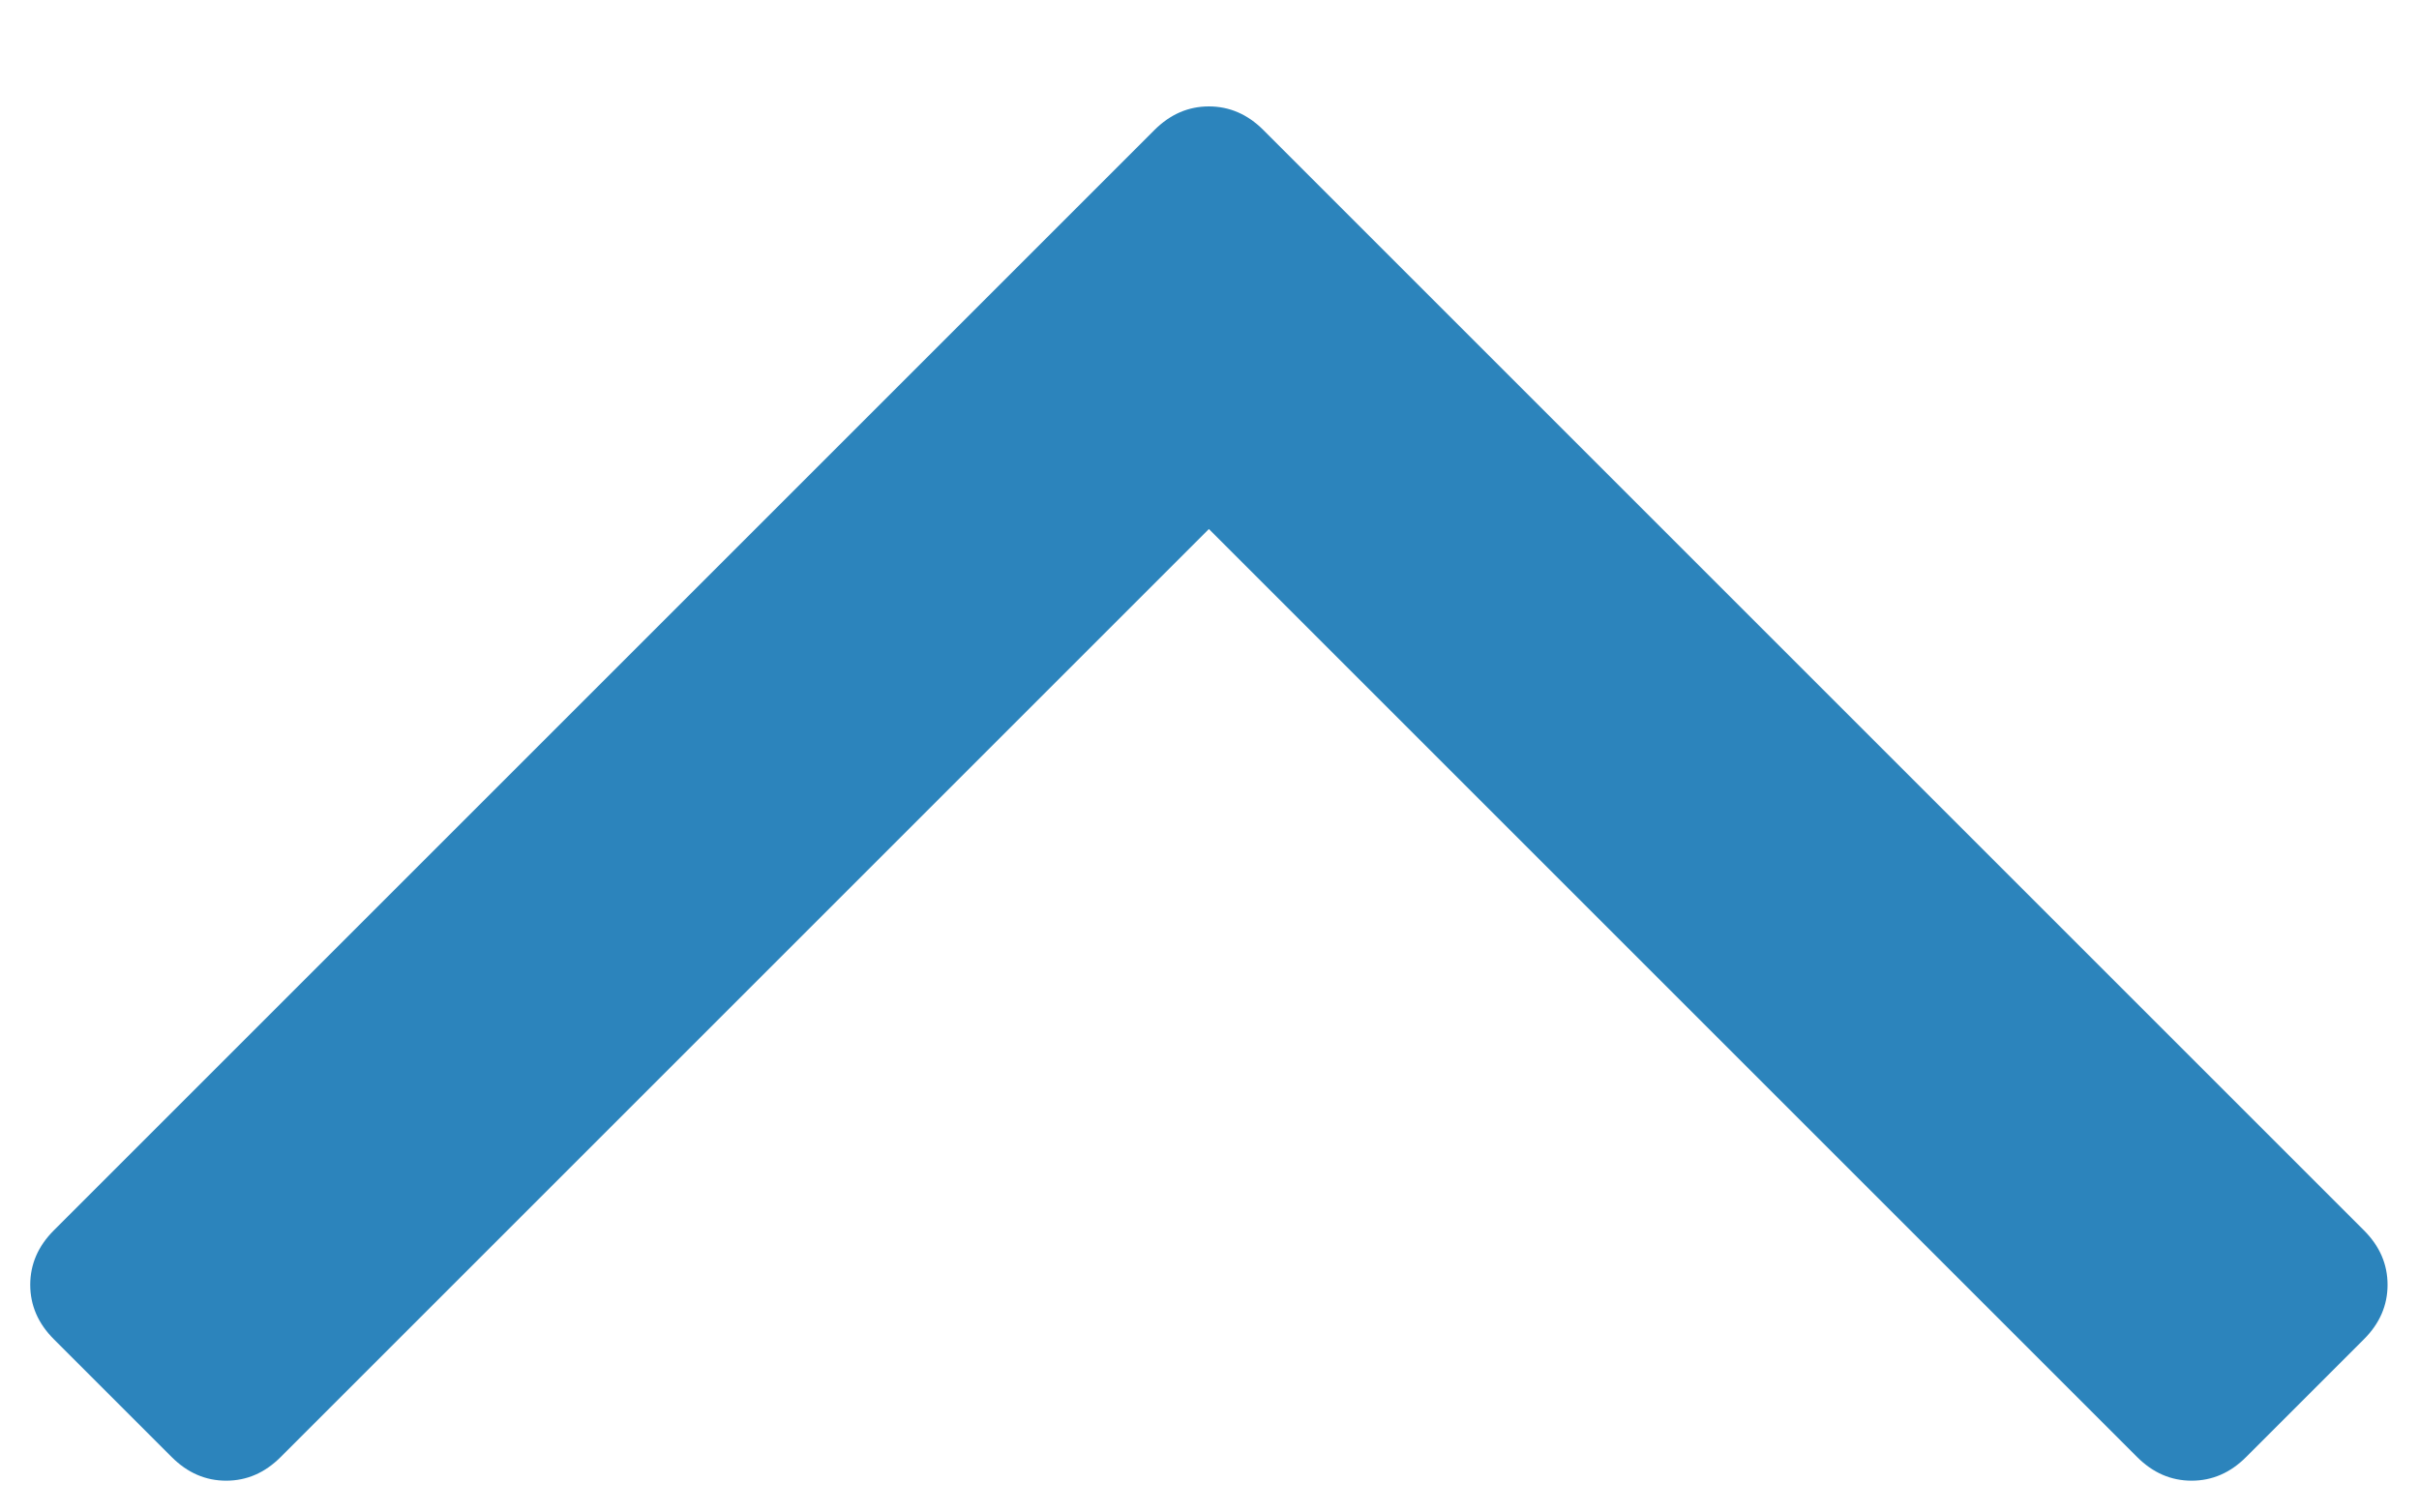
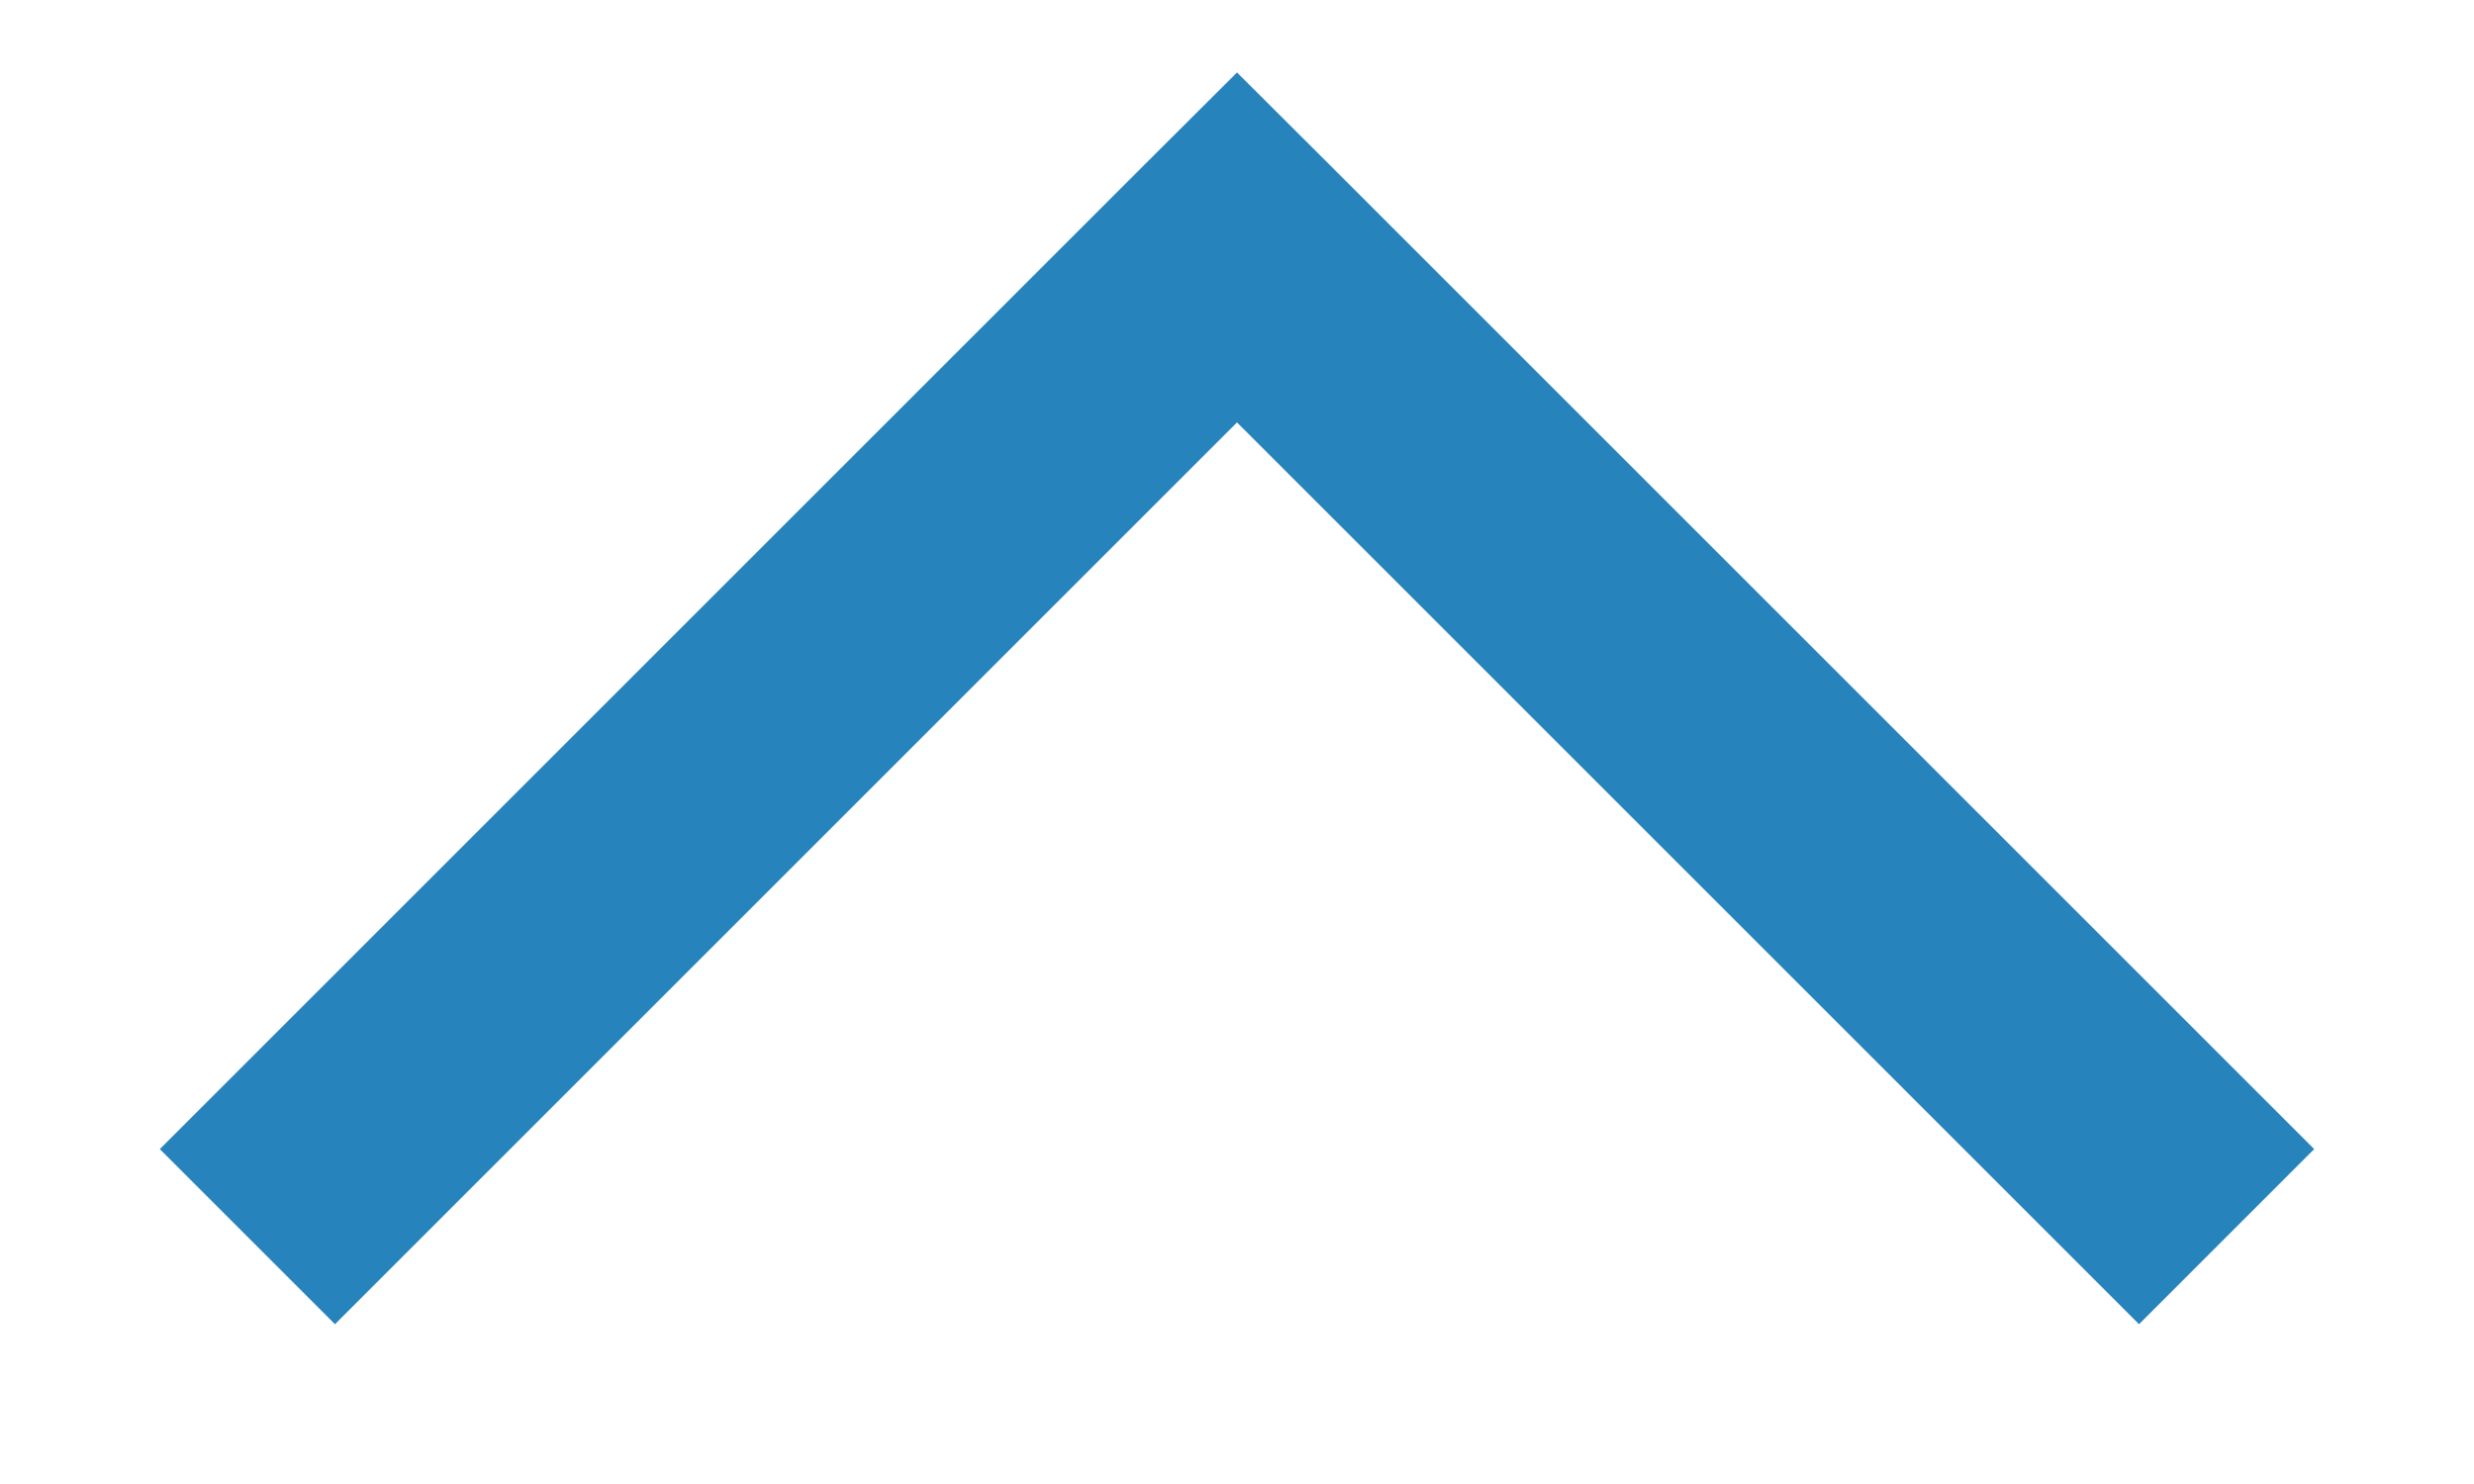
- <svg xmlns="http://www.w3.org/2000/svg" width="8" height="5" viewBox="0 0 8 5" fill="none">
-   <path d="M0.178 4.43C0.126 4.378 0.1 4.318 0.1 4.25C0.1 4.182 0.126 4.122 0.178 4.07L3.818 0.43C3.87 0.378 3.93 0.352 3.998 0.352C4.066 0.352 4.126 0.378 4.178 0.43L7.818 4.07C7.87 4.122 7.896 4.182 7.896 4.25C7.896 4.318 7.87 4.378 7.818 4.43L7.428 4.82C7.376 4.872 7.316 4.898 7.248 4.898C7.18 4.898 7.12 4.872 7.068 4.82L3.998 1.75L0.928 4.82C0.876 4.872 0.816 4.898 0.748 4.898C0.68 4.898 0.62 4.872 0.568 4.82L0.178 4.43Z" fill="#2C84BC" />
+ <svg xmlns="http://www.w3.org/2000/svg" width="10" height="6" viewBox="0 0 10 6" fill="none">
+   <path d="M5 1L5.354 0.646L5 0.293L4.646 0.646L5 1ZM9.354 4.646L5.354 0.646L4.646 1.354L8.646 5.354L9.354 4.646ZM4.646 0.646L0.646 4.646L1.354 5.354L5.354 1.354L4.646 0.646Z" fill="#2683BC" />
</svg>
